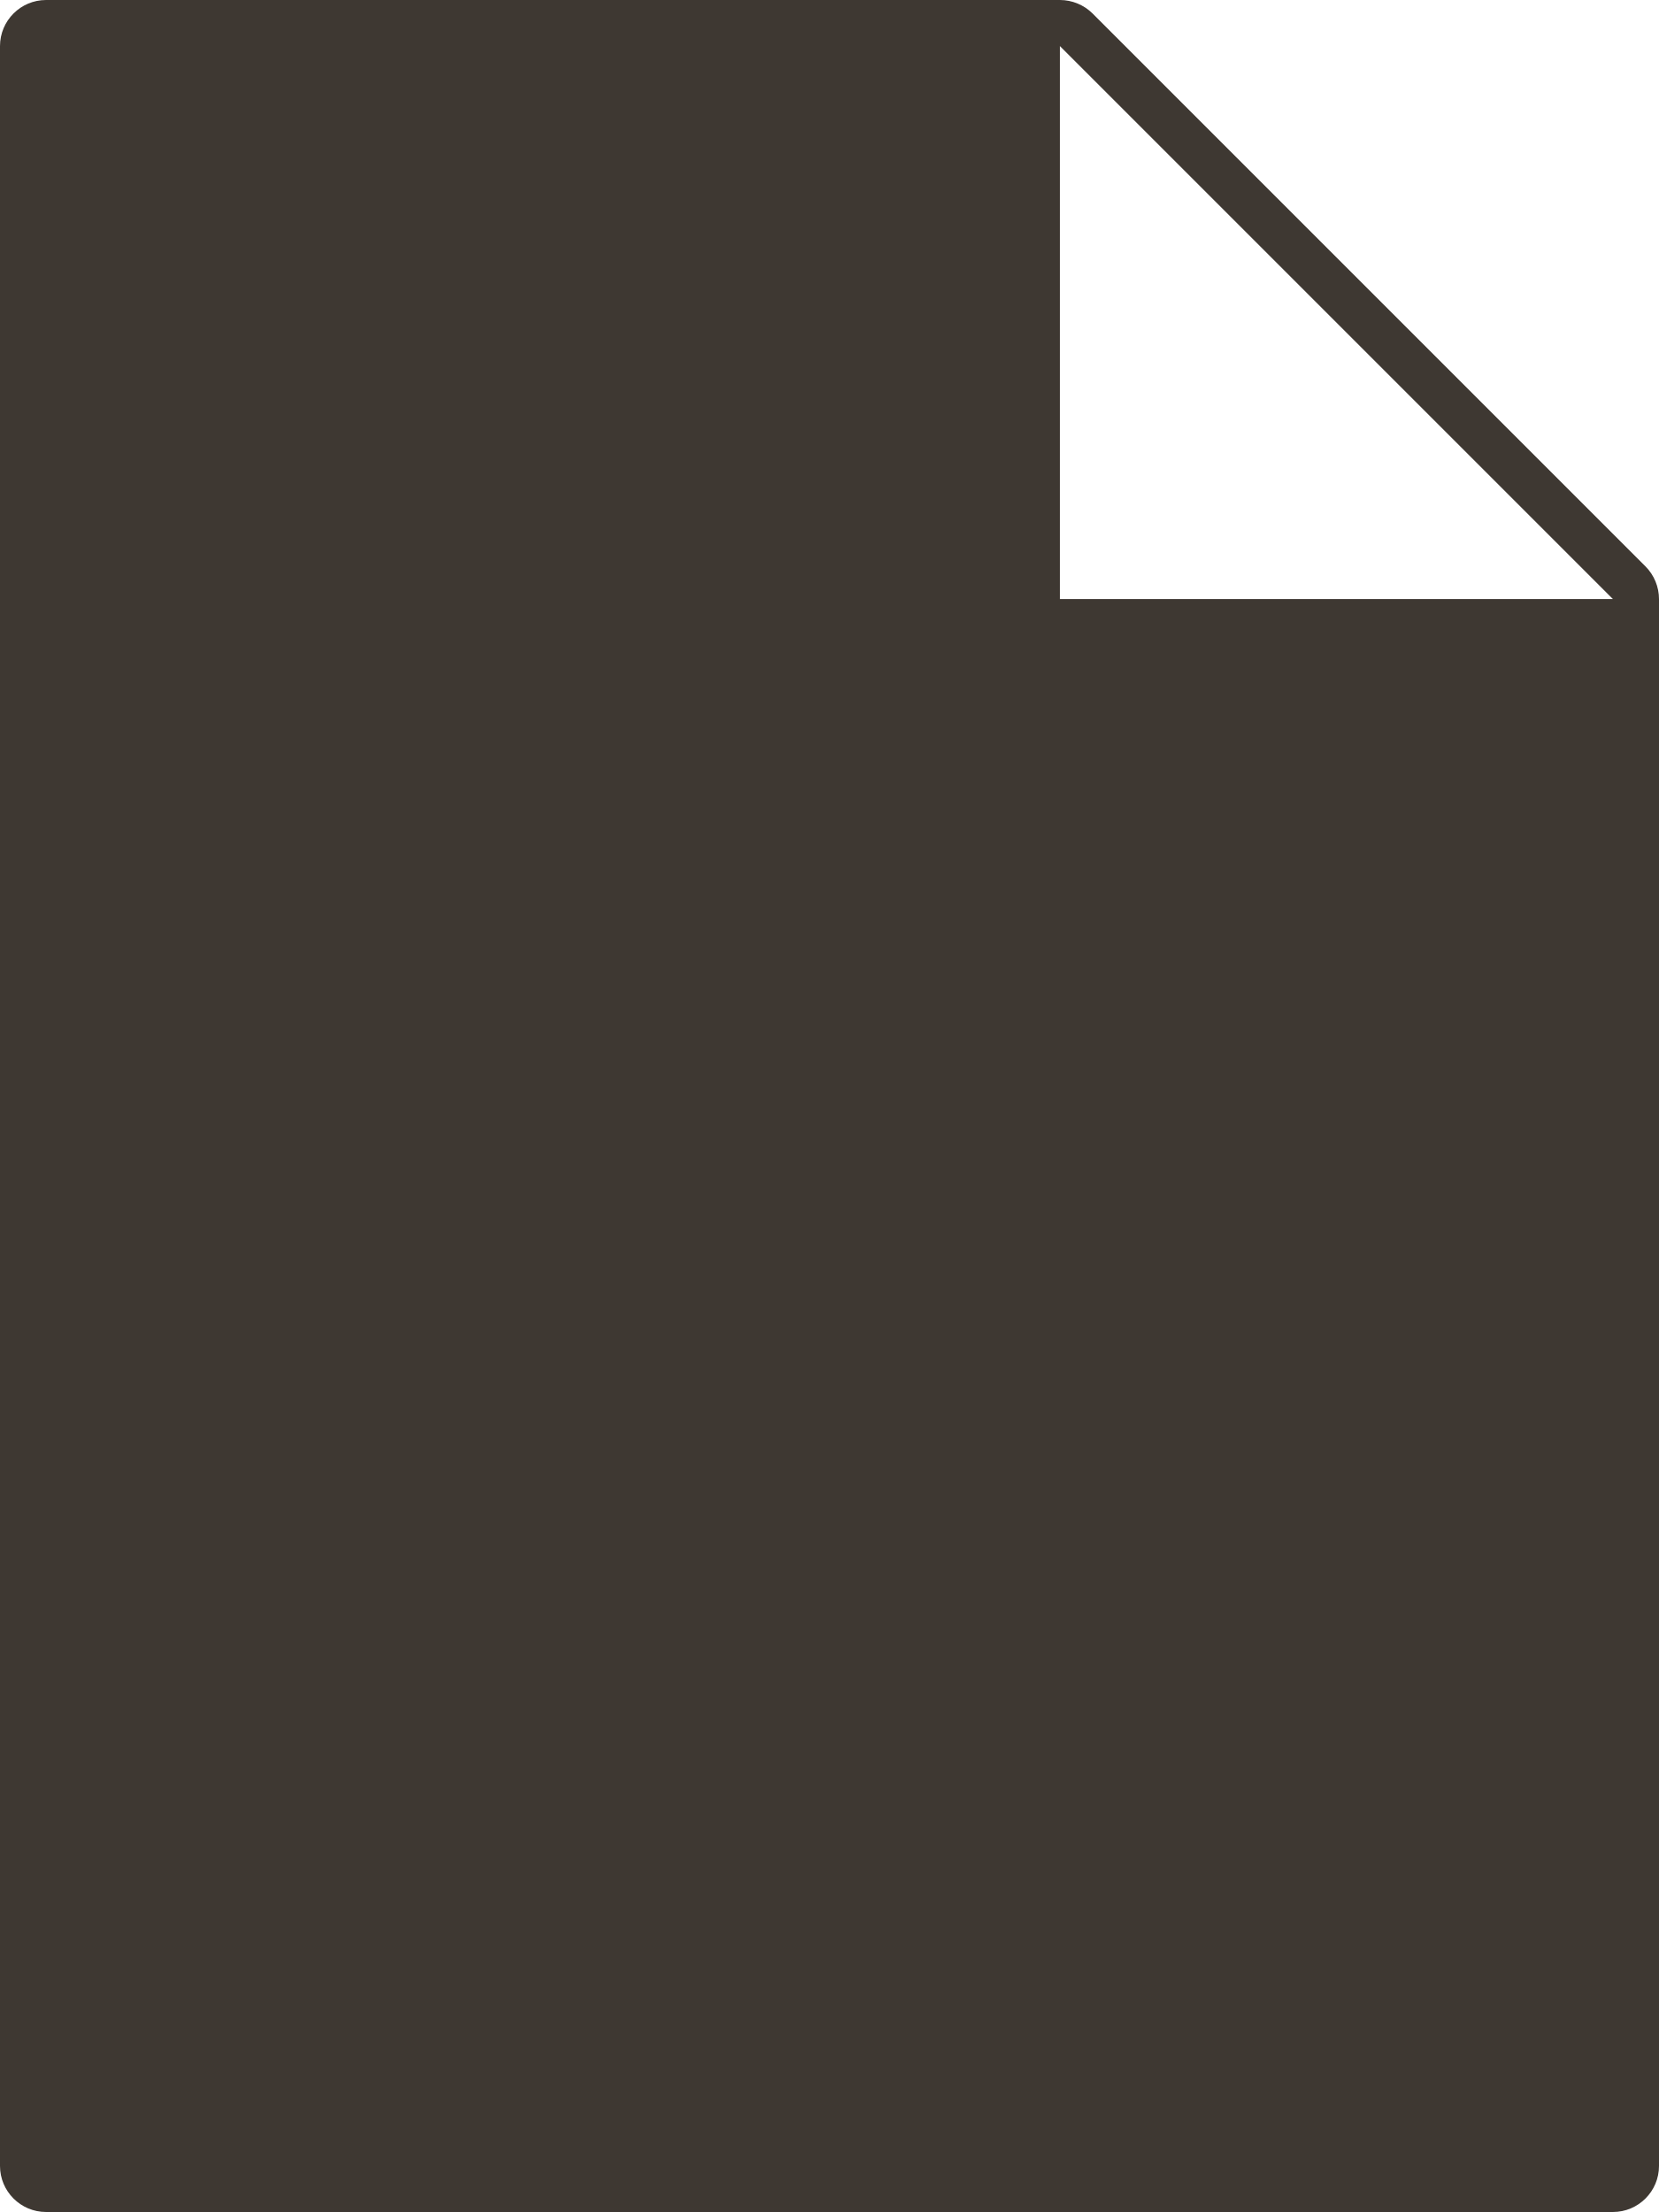
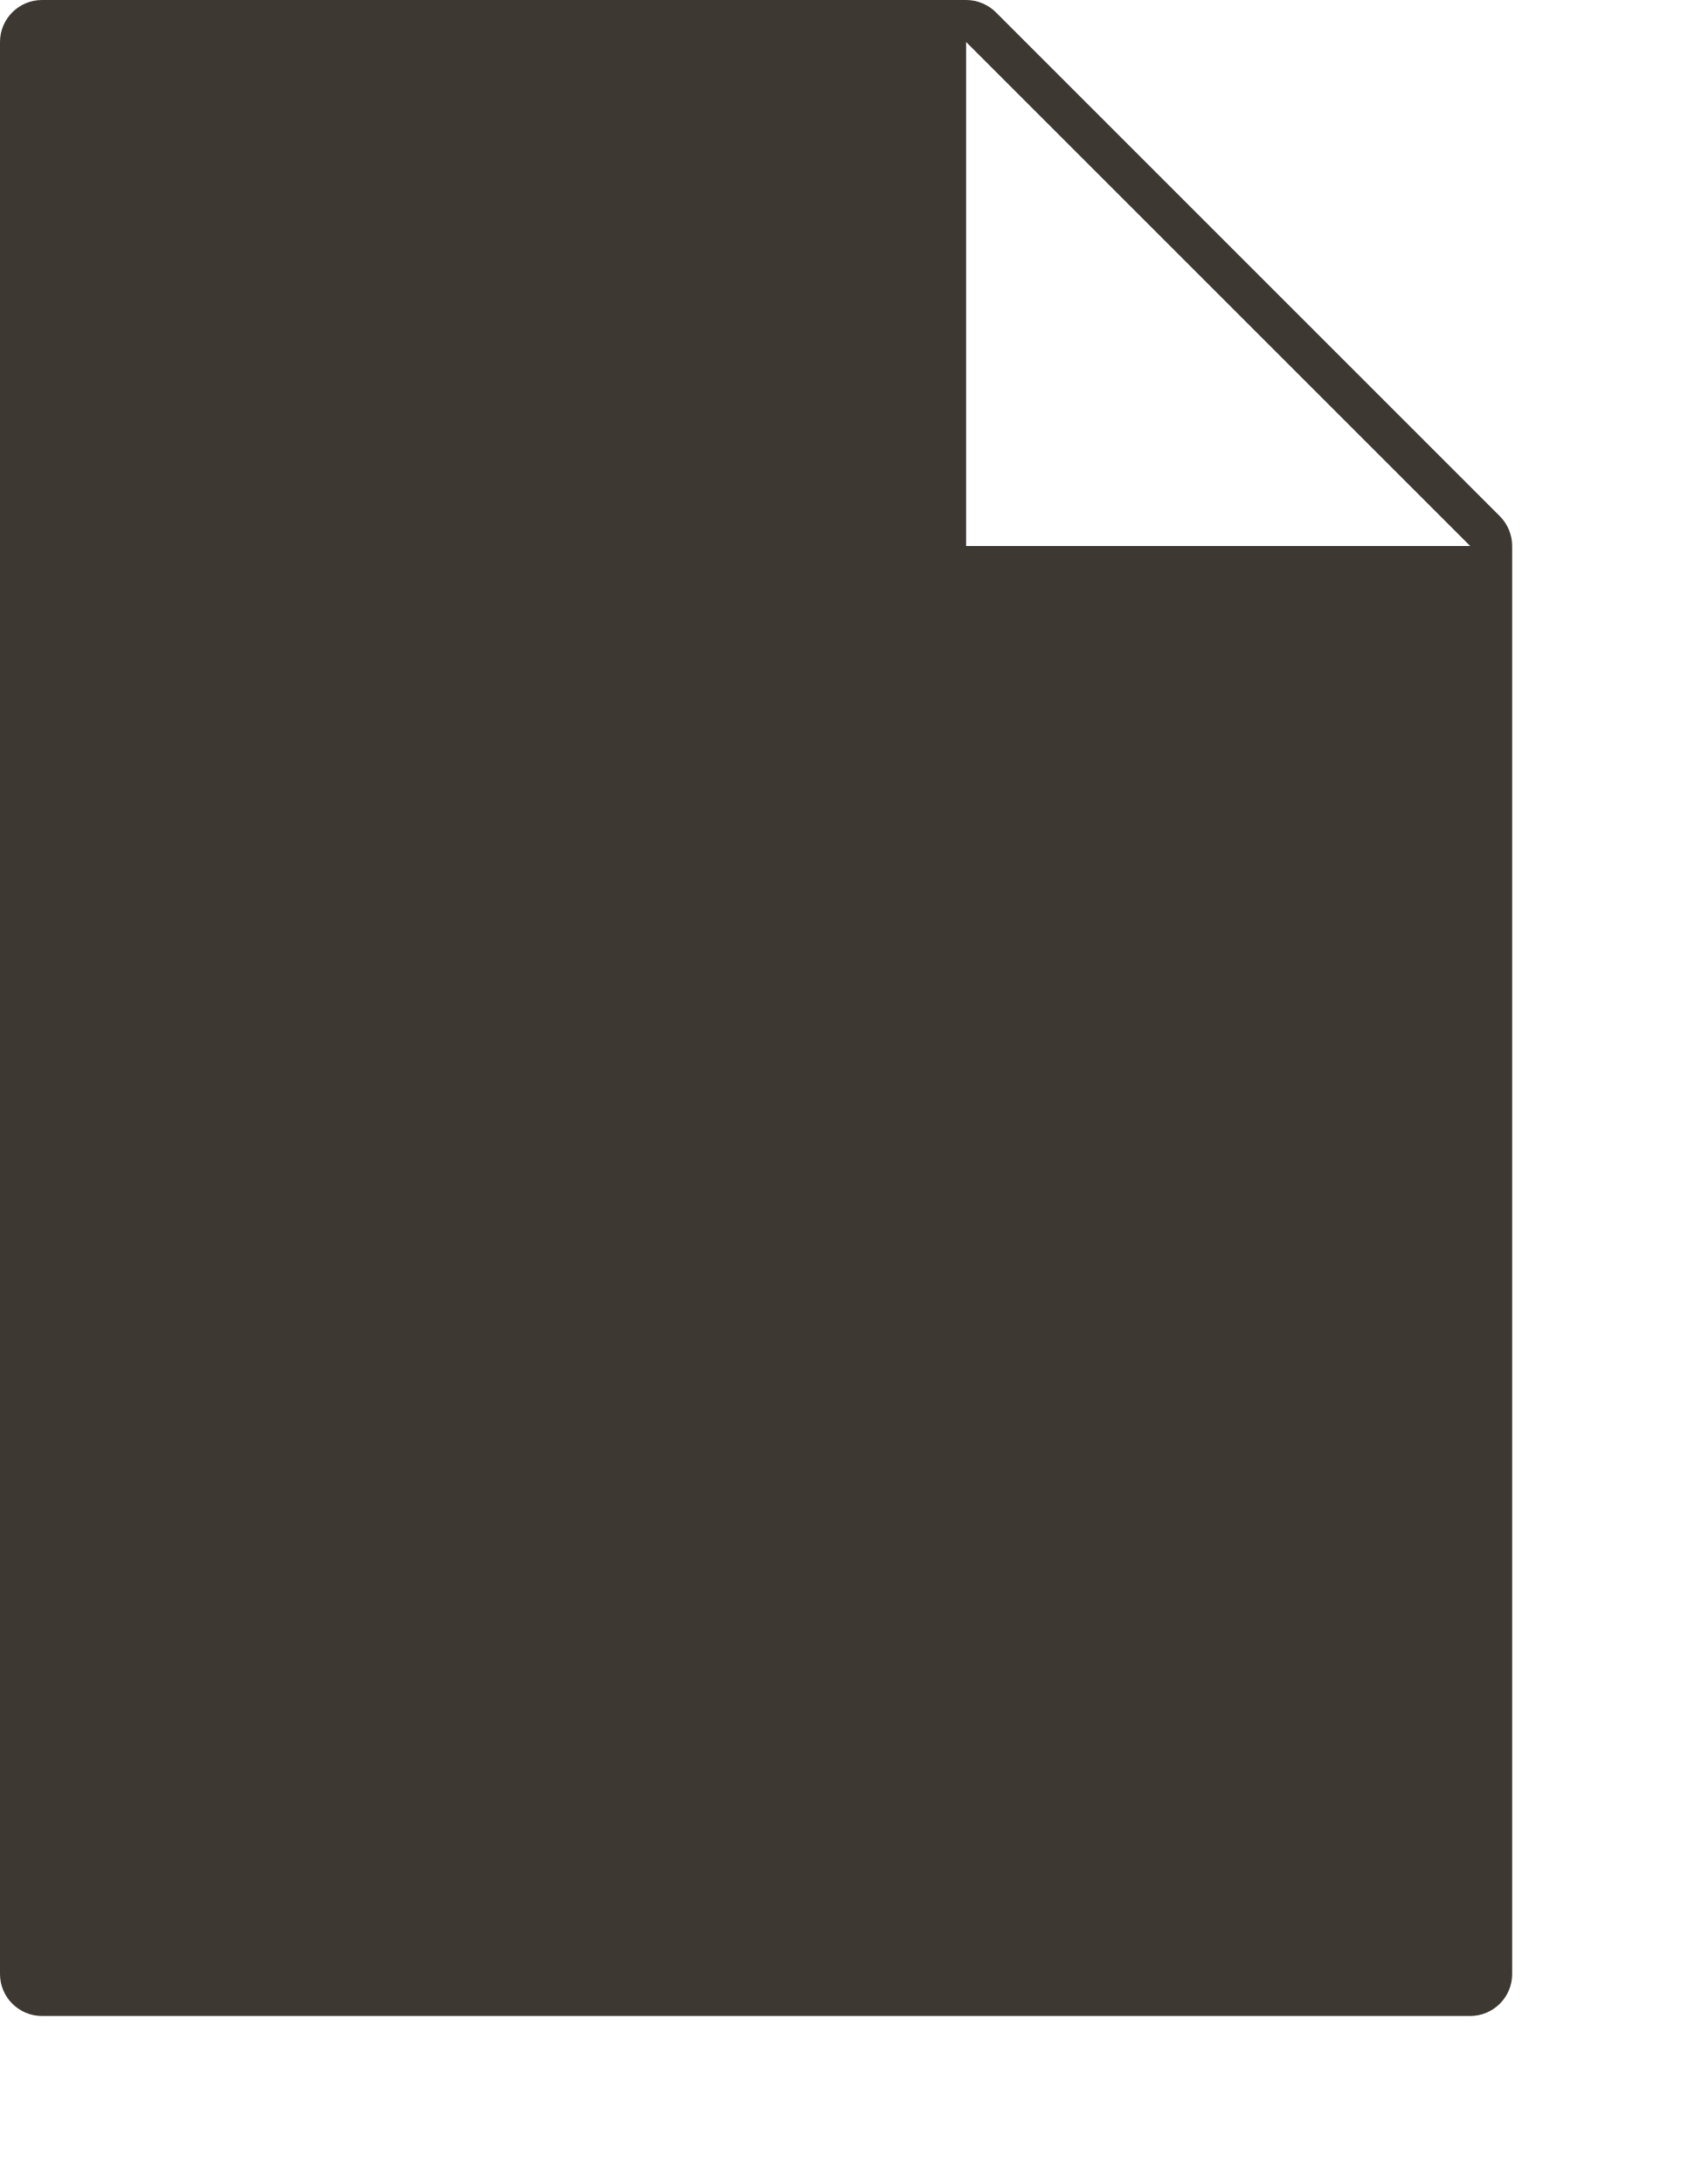
- <svg xmlns="http://www.w3.org/2000/svg" width="18px" height="24px" viewBox="0 0 18 24" version="1.1">
+ <svg xmlns="http://www.w3.org/2000/svg" width="20px" height="26px" viewBox="0 0 20 26" version="1.1">
  <defs />
  <g id="Page-1" stroke="none" stroke-width="1" fill="none" fill-rule="evenodd">
    <g id="ikoner" transform="translate(-311, -380)" fill="#3E3832">
      <g id="file-new-1" transform="translate(311, 380)">
        <g id="Filled_Version">
          <path d="M17.854,6.146 L11.854,0.146 C11.76,0.053 11.632,0 11.5,0 L0.5,0 C0.224,0 0,0.224 0,0.5 L0,23.5 C0,23.776 0.224,24 0.5,24 L17.5,24 C17.776,24 18,23.776 18,23.5 L18,6.5 C18,6.367 17.947,6.24 17.854,6.146 L17.854,6.146 Z M11.5,6.5 L11.5,0.5 L17.5,6.5 L11.5,6.5 L11.5,6.5 Z" id="Shape" />
        </g>
      </g>
    </g>
  </g>
</svg>
